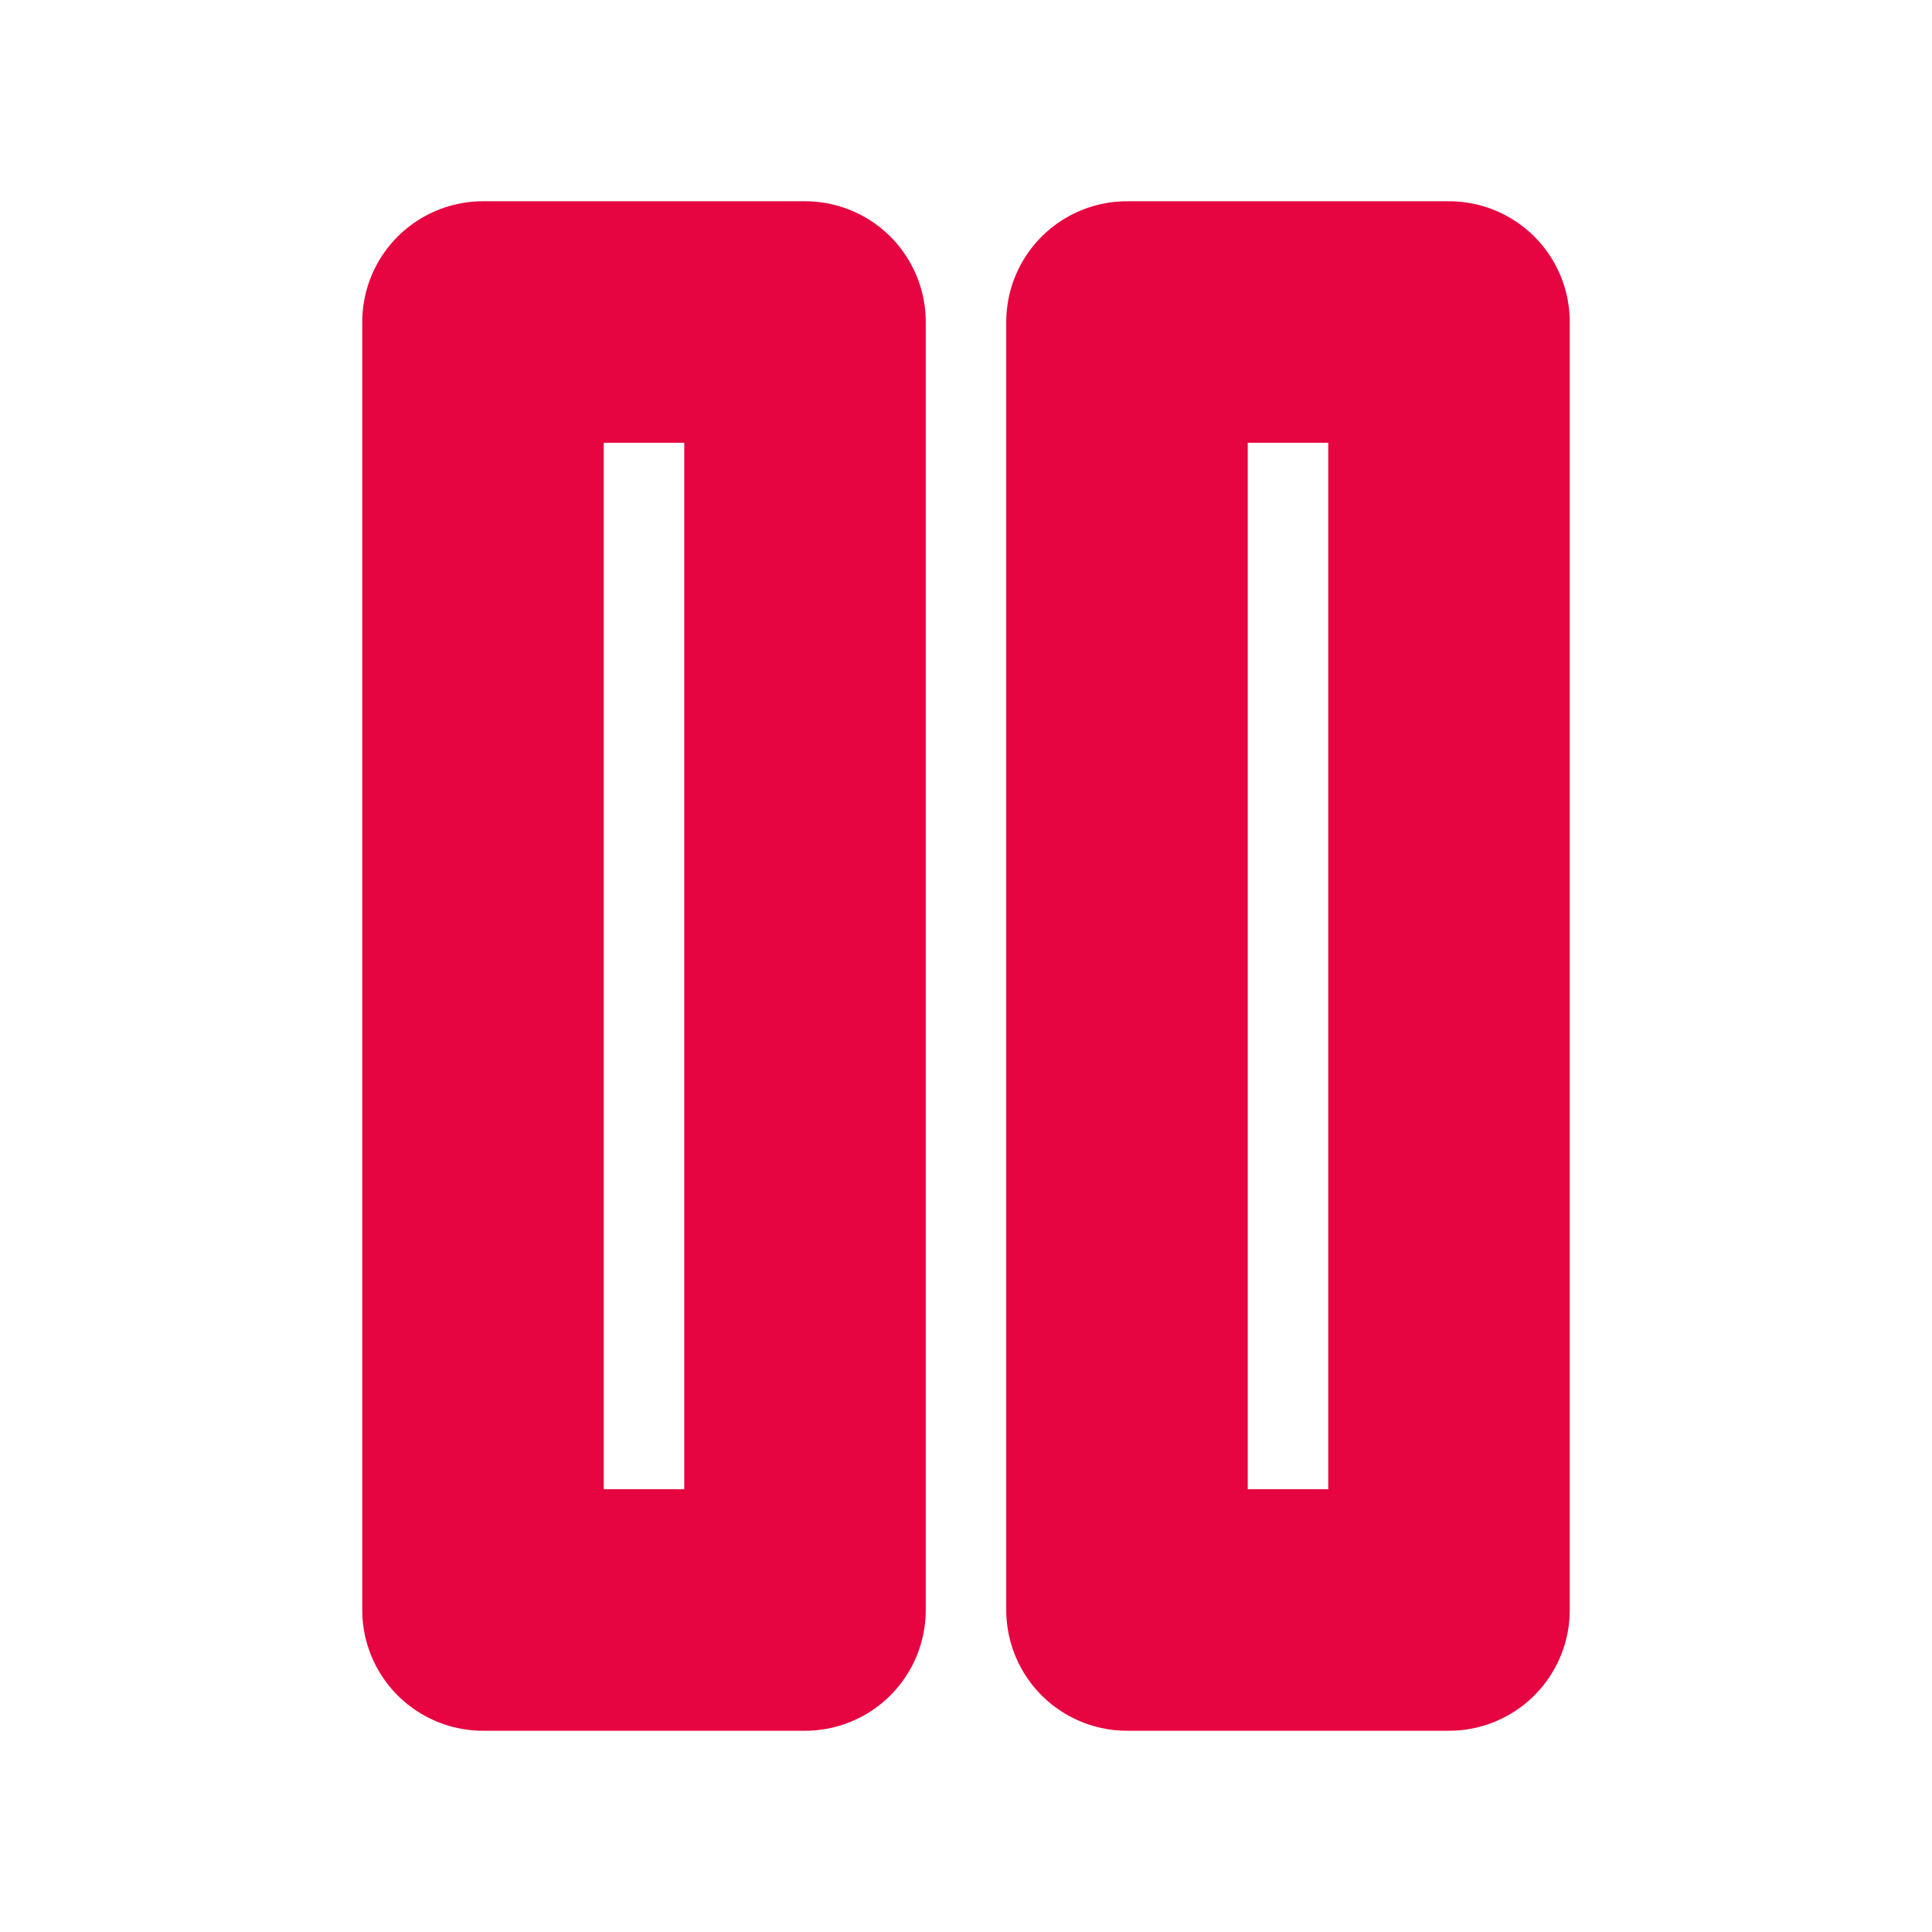
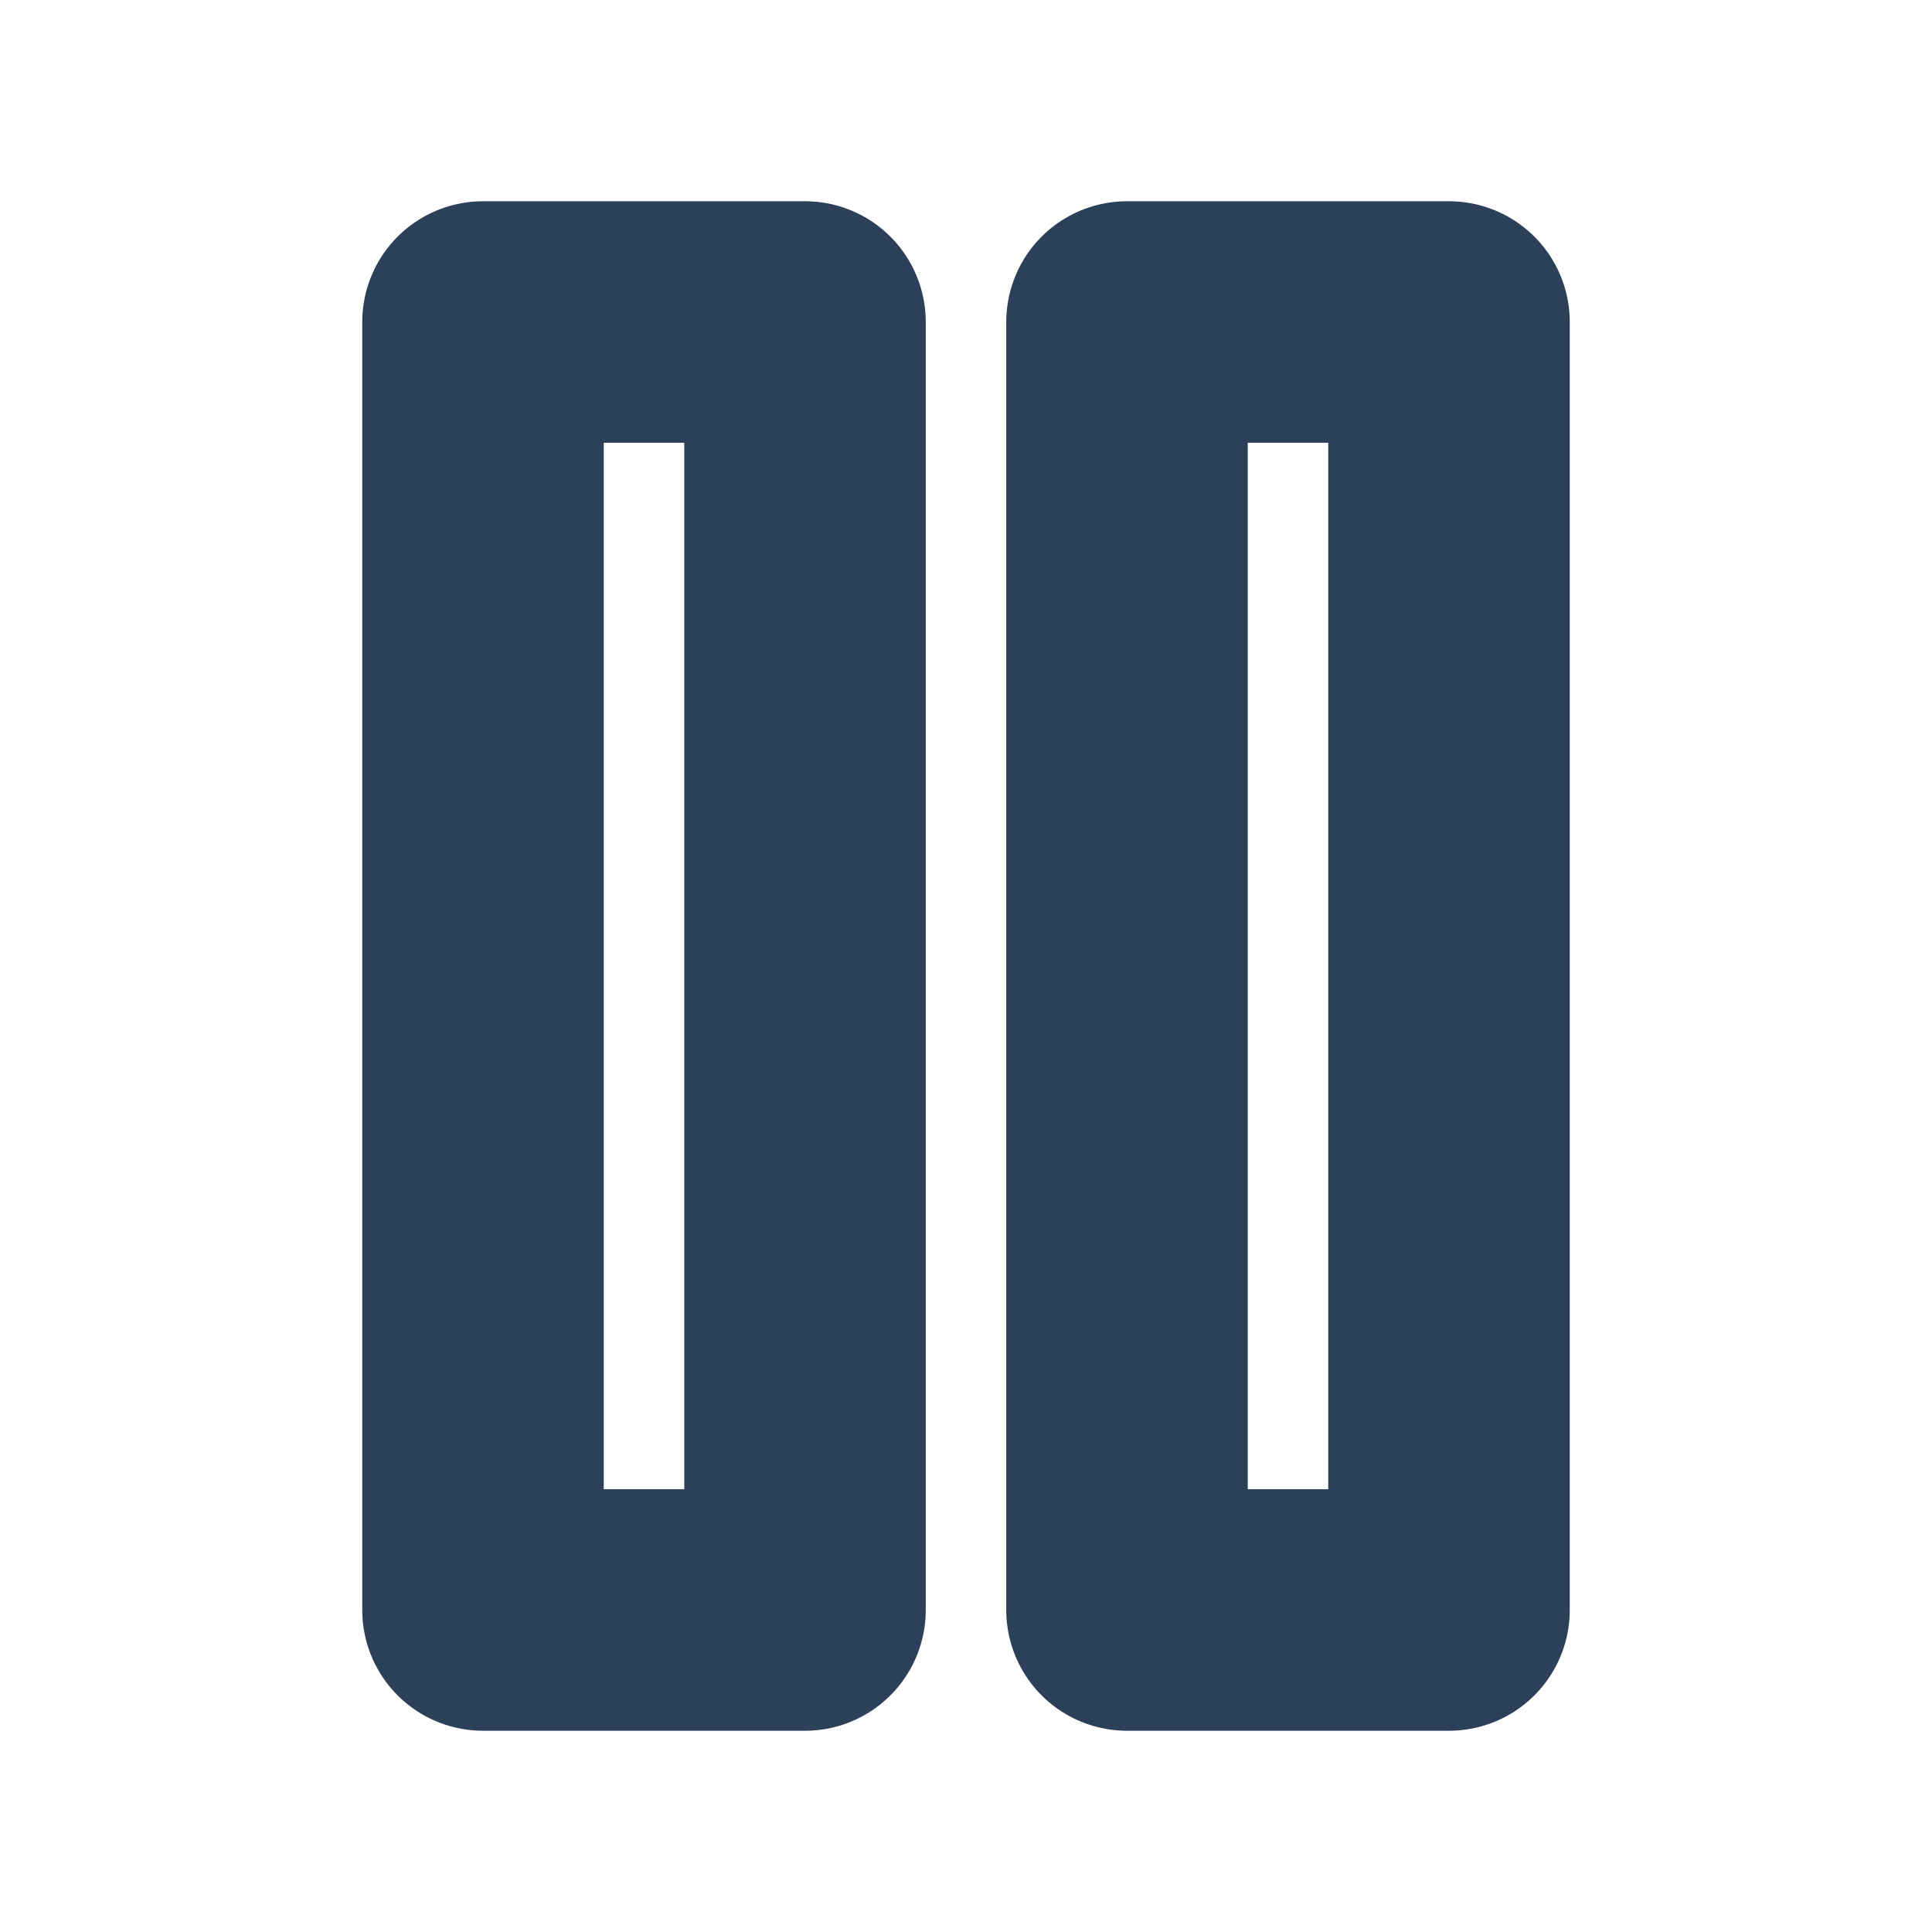
- <svg xmlns="http://www.w3.org/2000/svg" width="32" height="32" viewBox="0 0 24 24" fill="none" stroke="#e60540" stroke-width="3" stroke-linecap="round" stroke-linejoin="round" class="feather feather-pause">
+ <svg xmlns="http://www.w3.org/2000/svg" width="32" height="32" viewBox="0 0 24 24" fill="none" stroke="#2D4059" stroke-width="3" stroke-linecap="round" stroke-linejoin="round" class="feather feather-pause">
  <rect x="6" y="4" width="4" height="16" />
  <rect x="14" y="4" width="4" height="16" />
</svg>
